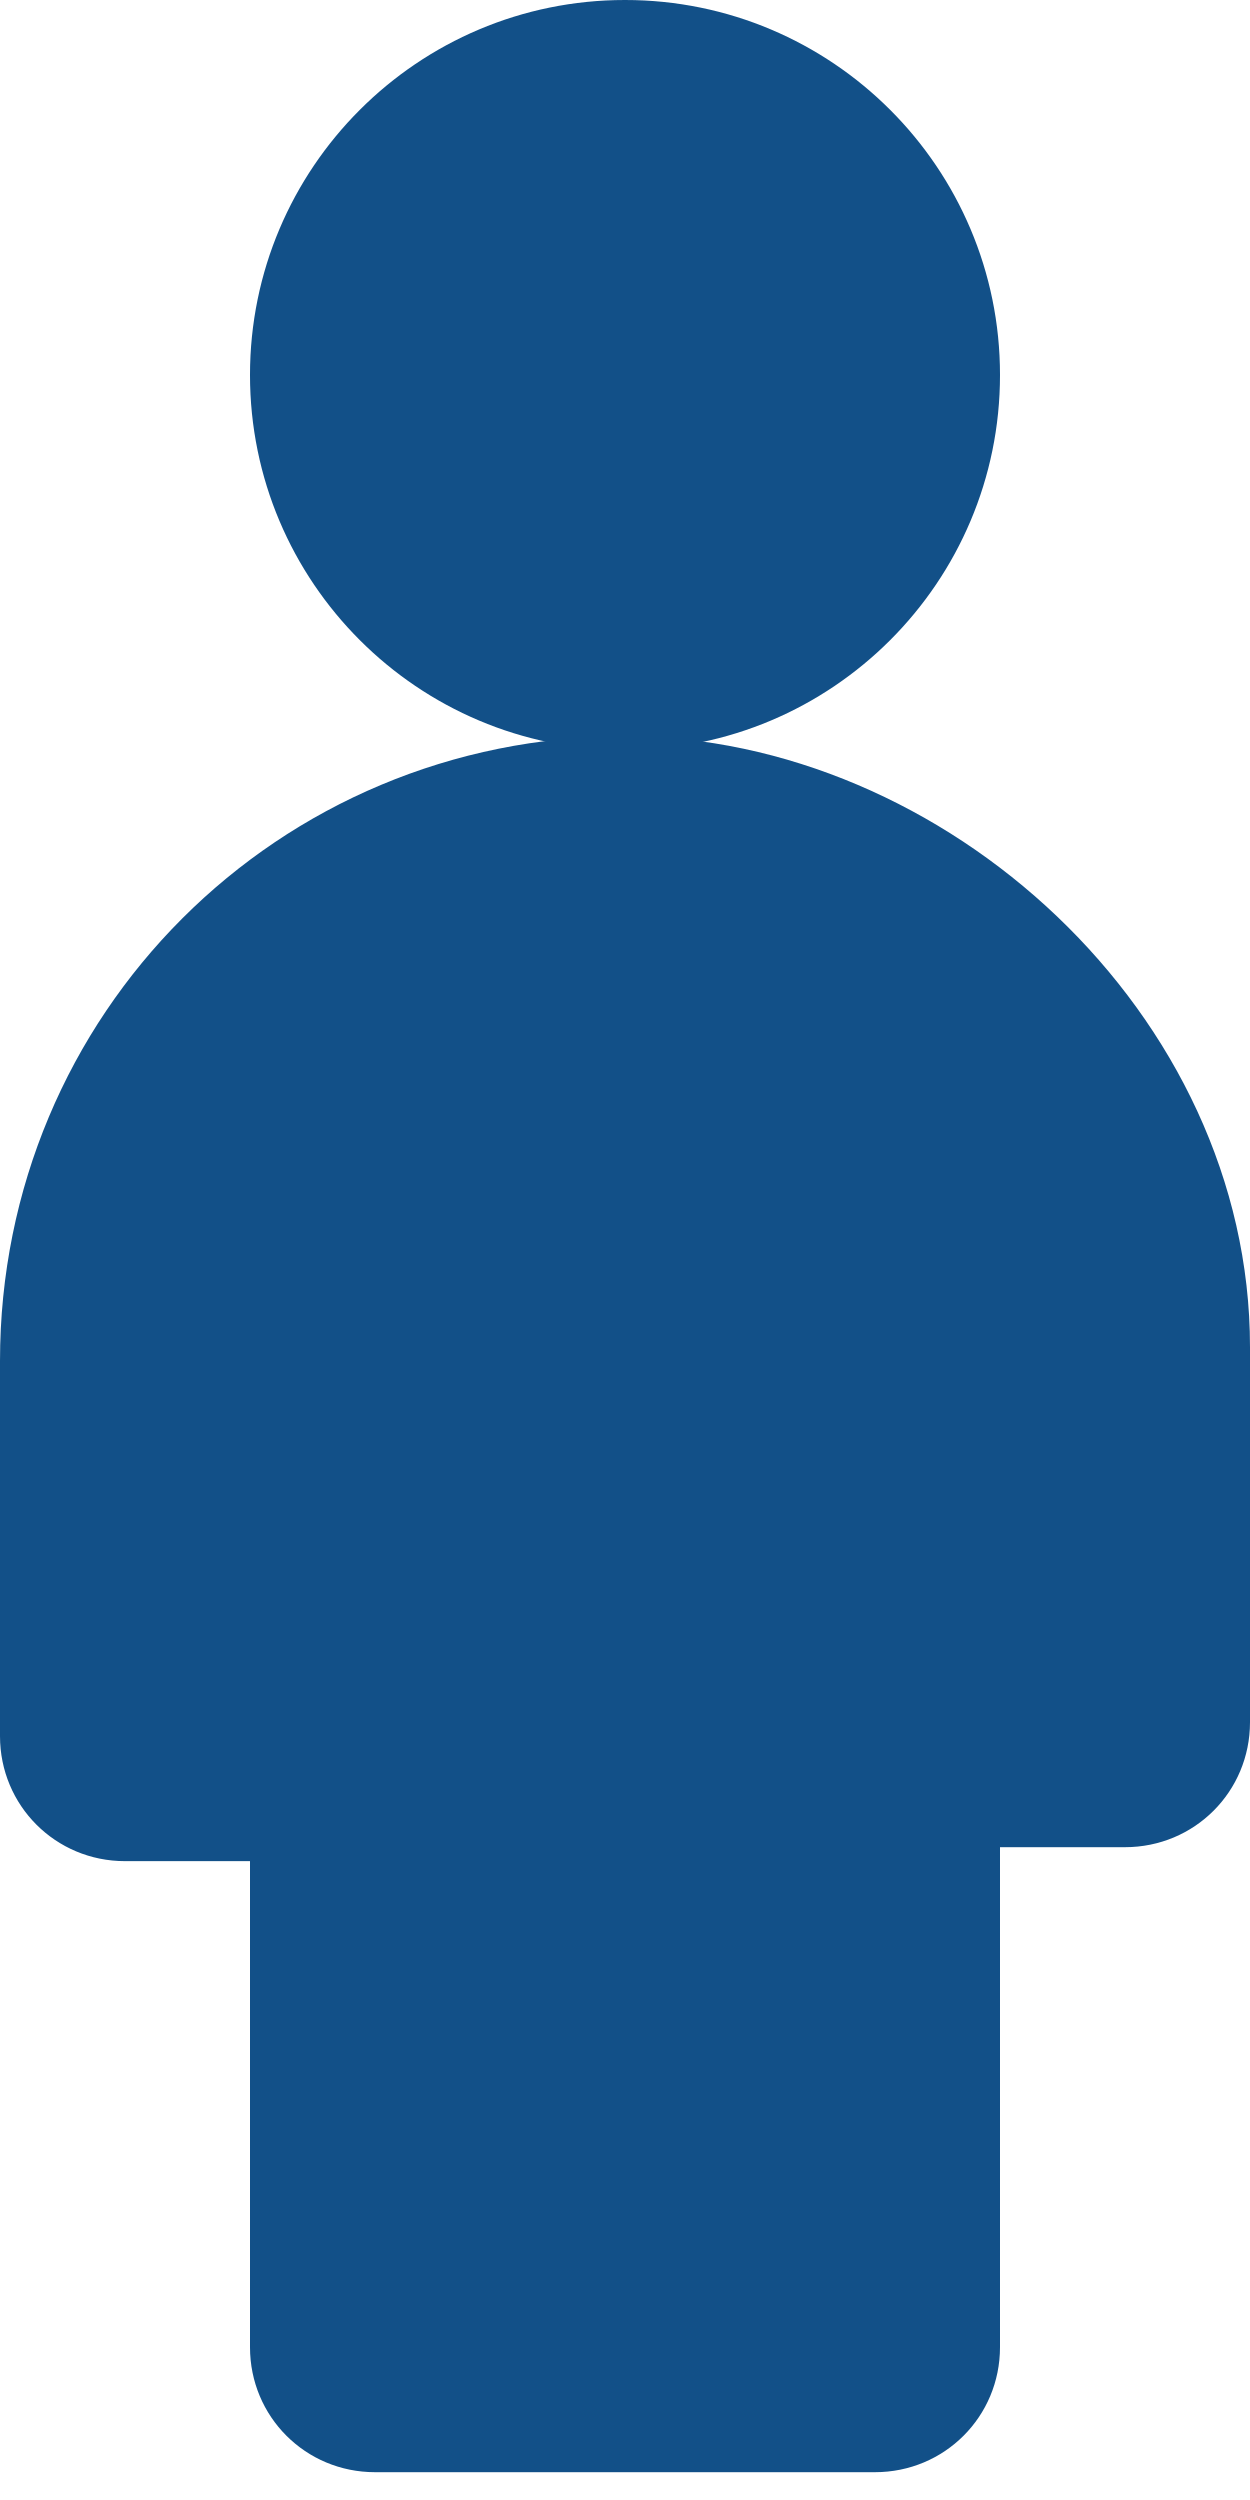
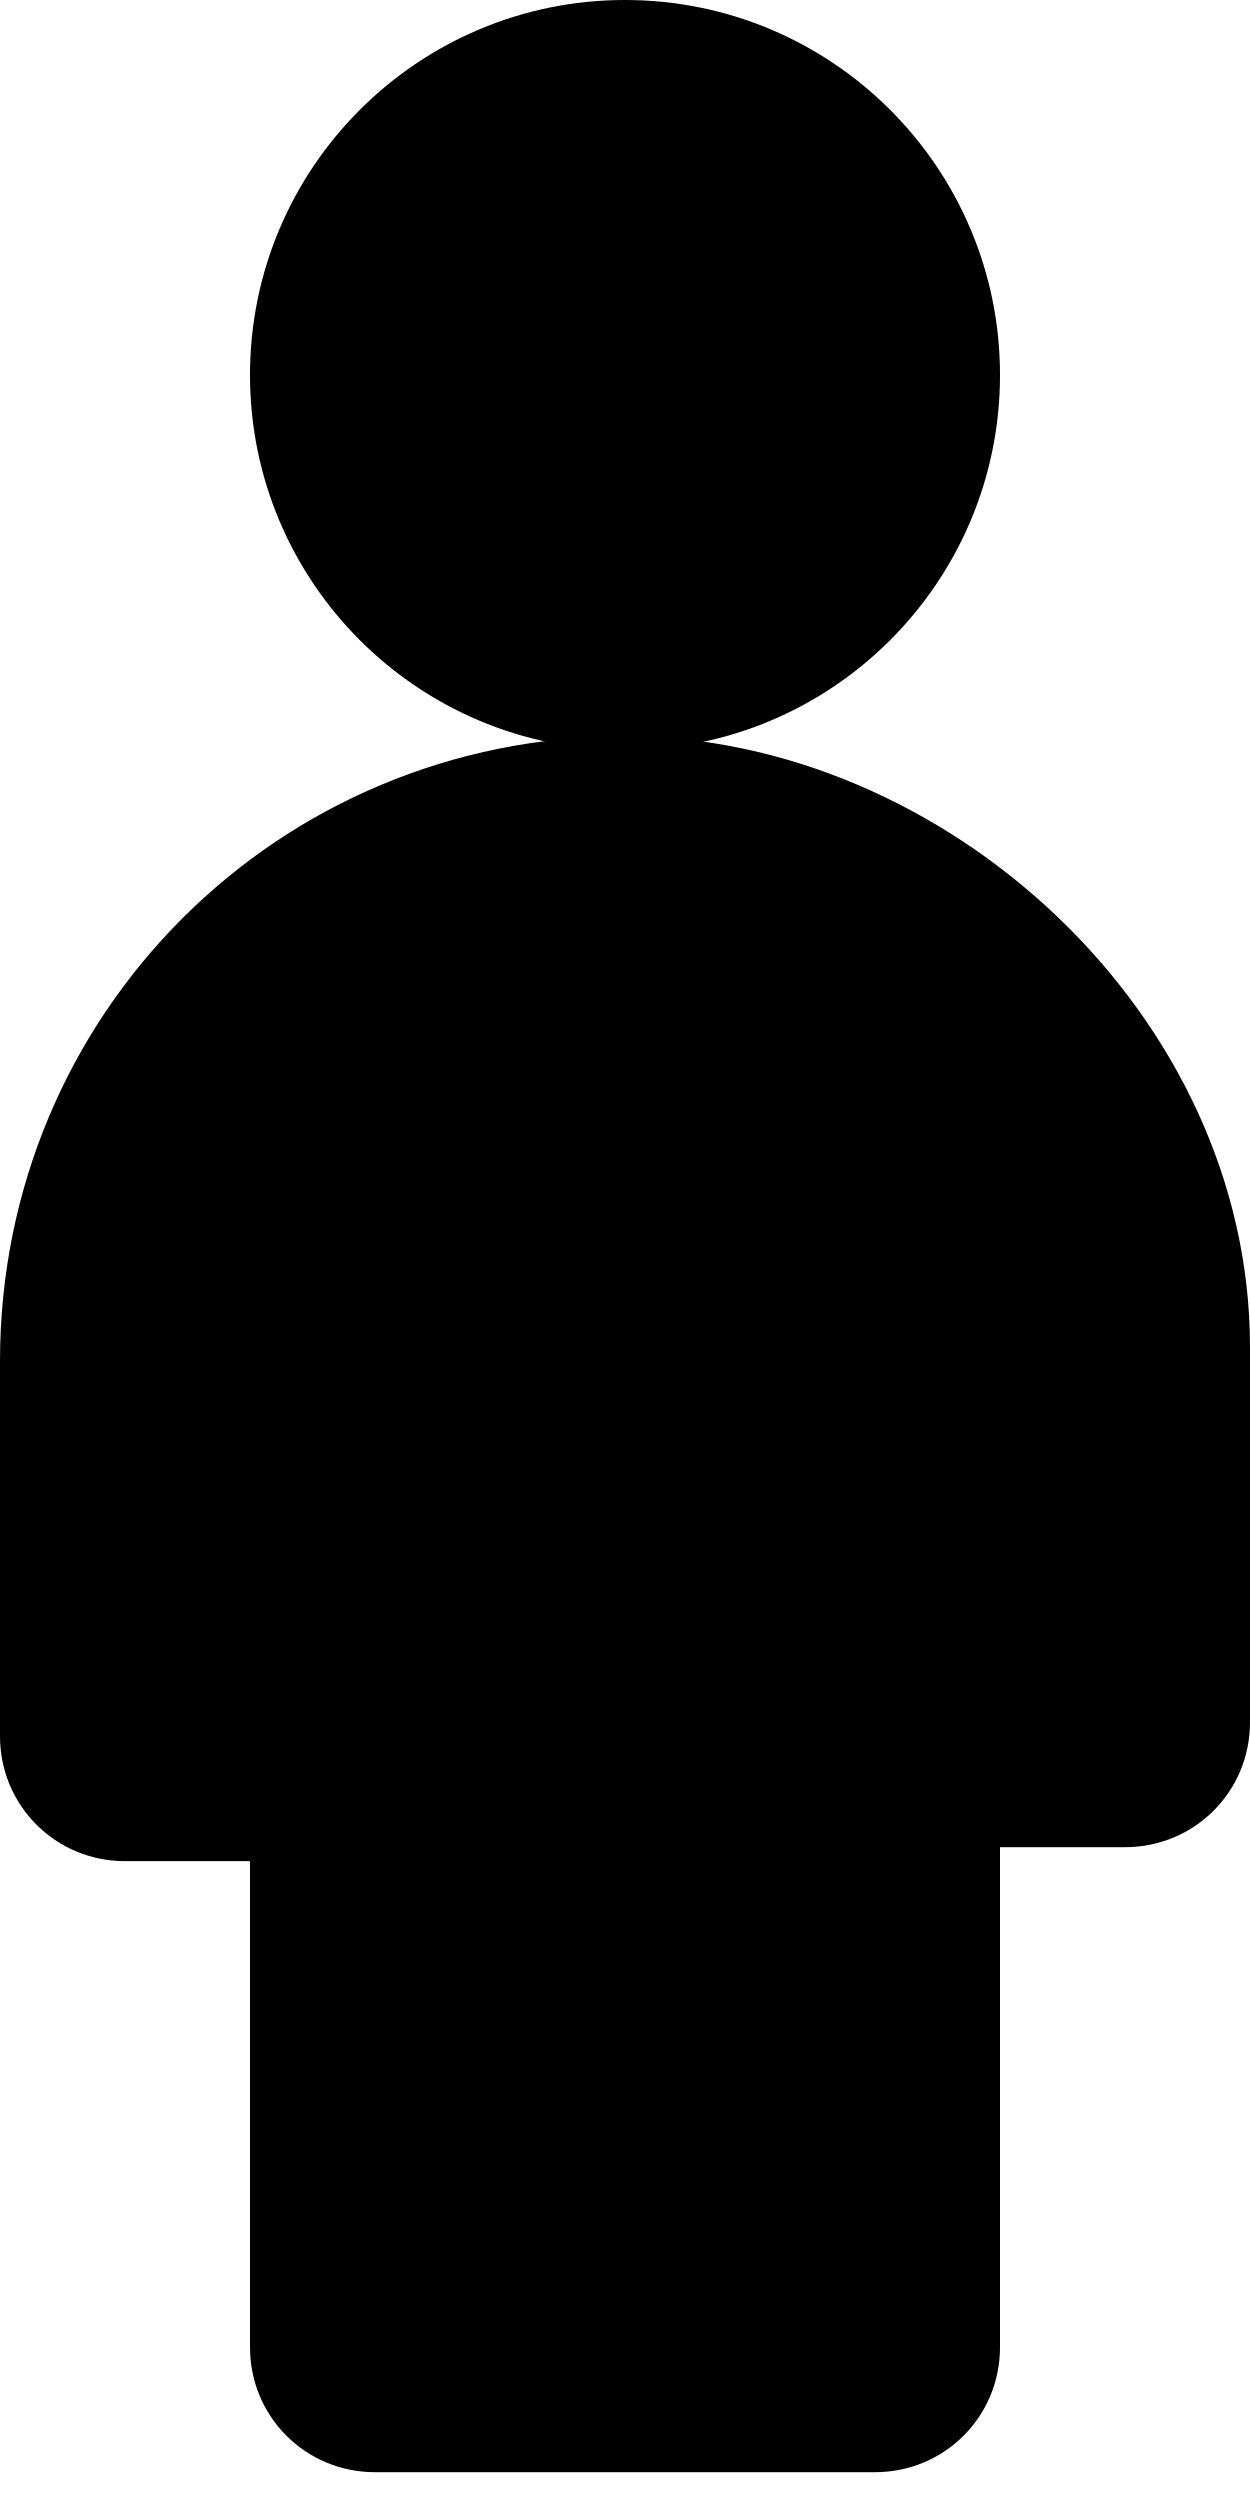
<svg xmlns="http://www.w3.org/2000/svg" width="12" height="24" viewBox="0 0 12 24" fill="none">
-   <path d="M6 7.2C7.988 7.2 9.6 5.588 9.6 3.6C9.6 1.612 7.988 0 6 0C4.012 0 2.4 1.612 2.4 3.6C2.4 5.588 4.012 7.2 6 7.2Z" fill="#125088" />
-   <path d="M6 7.067C2.667 7.067 0 9.733 0 13.067V16.667C0 17.333 0.533 17.867 1.2 17.867H2.4V22.533C2.4 23.2 2.933 23.733 3.6 23.733H8.4C9.067 23.733 9.6 23.2 9.6 22.533V17.733H10.8C11.467 17.733 12 17.2 12 16.533V12.933C12 9.733 9.067 7.067 6 7.067Z" fill="#125088" />
+   <path d="M6 7.2C7.988 7.2 9.6 5.588 9.6 3.6C9.6 1.612 7.988 0 6 0C4.012 0 2.4 1.612 2.4 3.6C2.4 5.588 4.012 7.2 6 7.2Z" fill="#000000" />
+   <path d="M6 7.067C2.667 7.067 0 9.733 0 13.067V16.667C0 17.333 0.533 17.867 1.2 17.867H2.4V22.533C2.4 23.2 2.933 23.733 3.6 23.733H8.4C9.067 23.733 9.6 23.2 9.6 22.533V17.733H10.8C11.467 17.733 12 17.2 12 16.533V12.933C12 9.733 9.067 7.067 6 7.067Z" fill="#000000" />
</svg>
